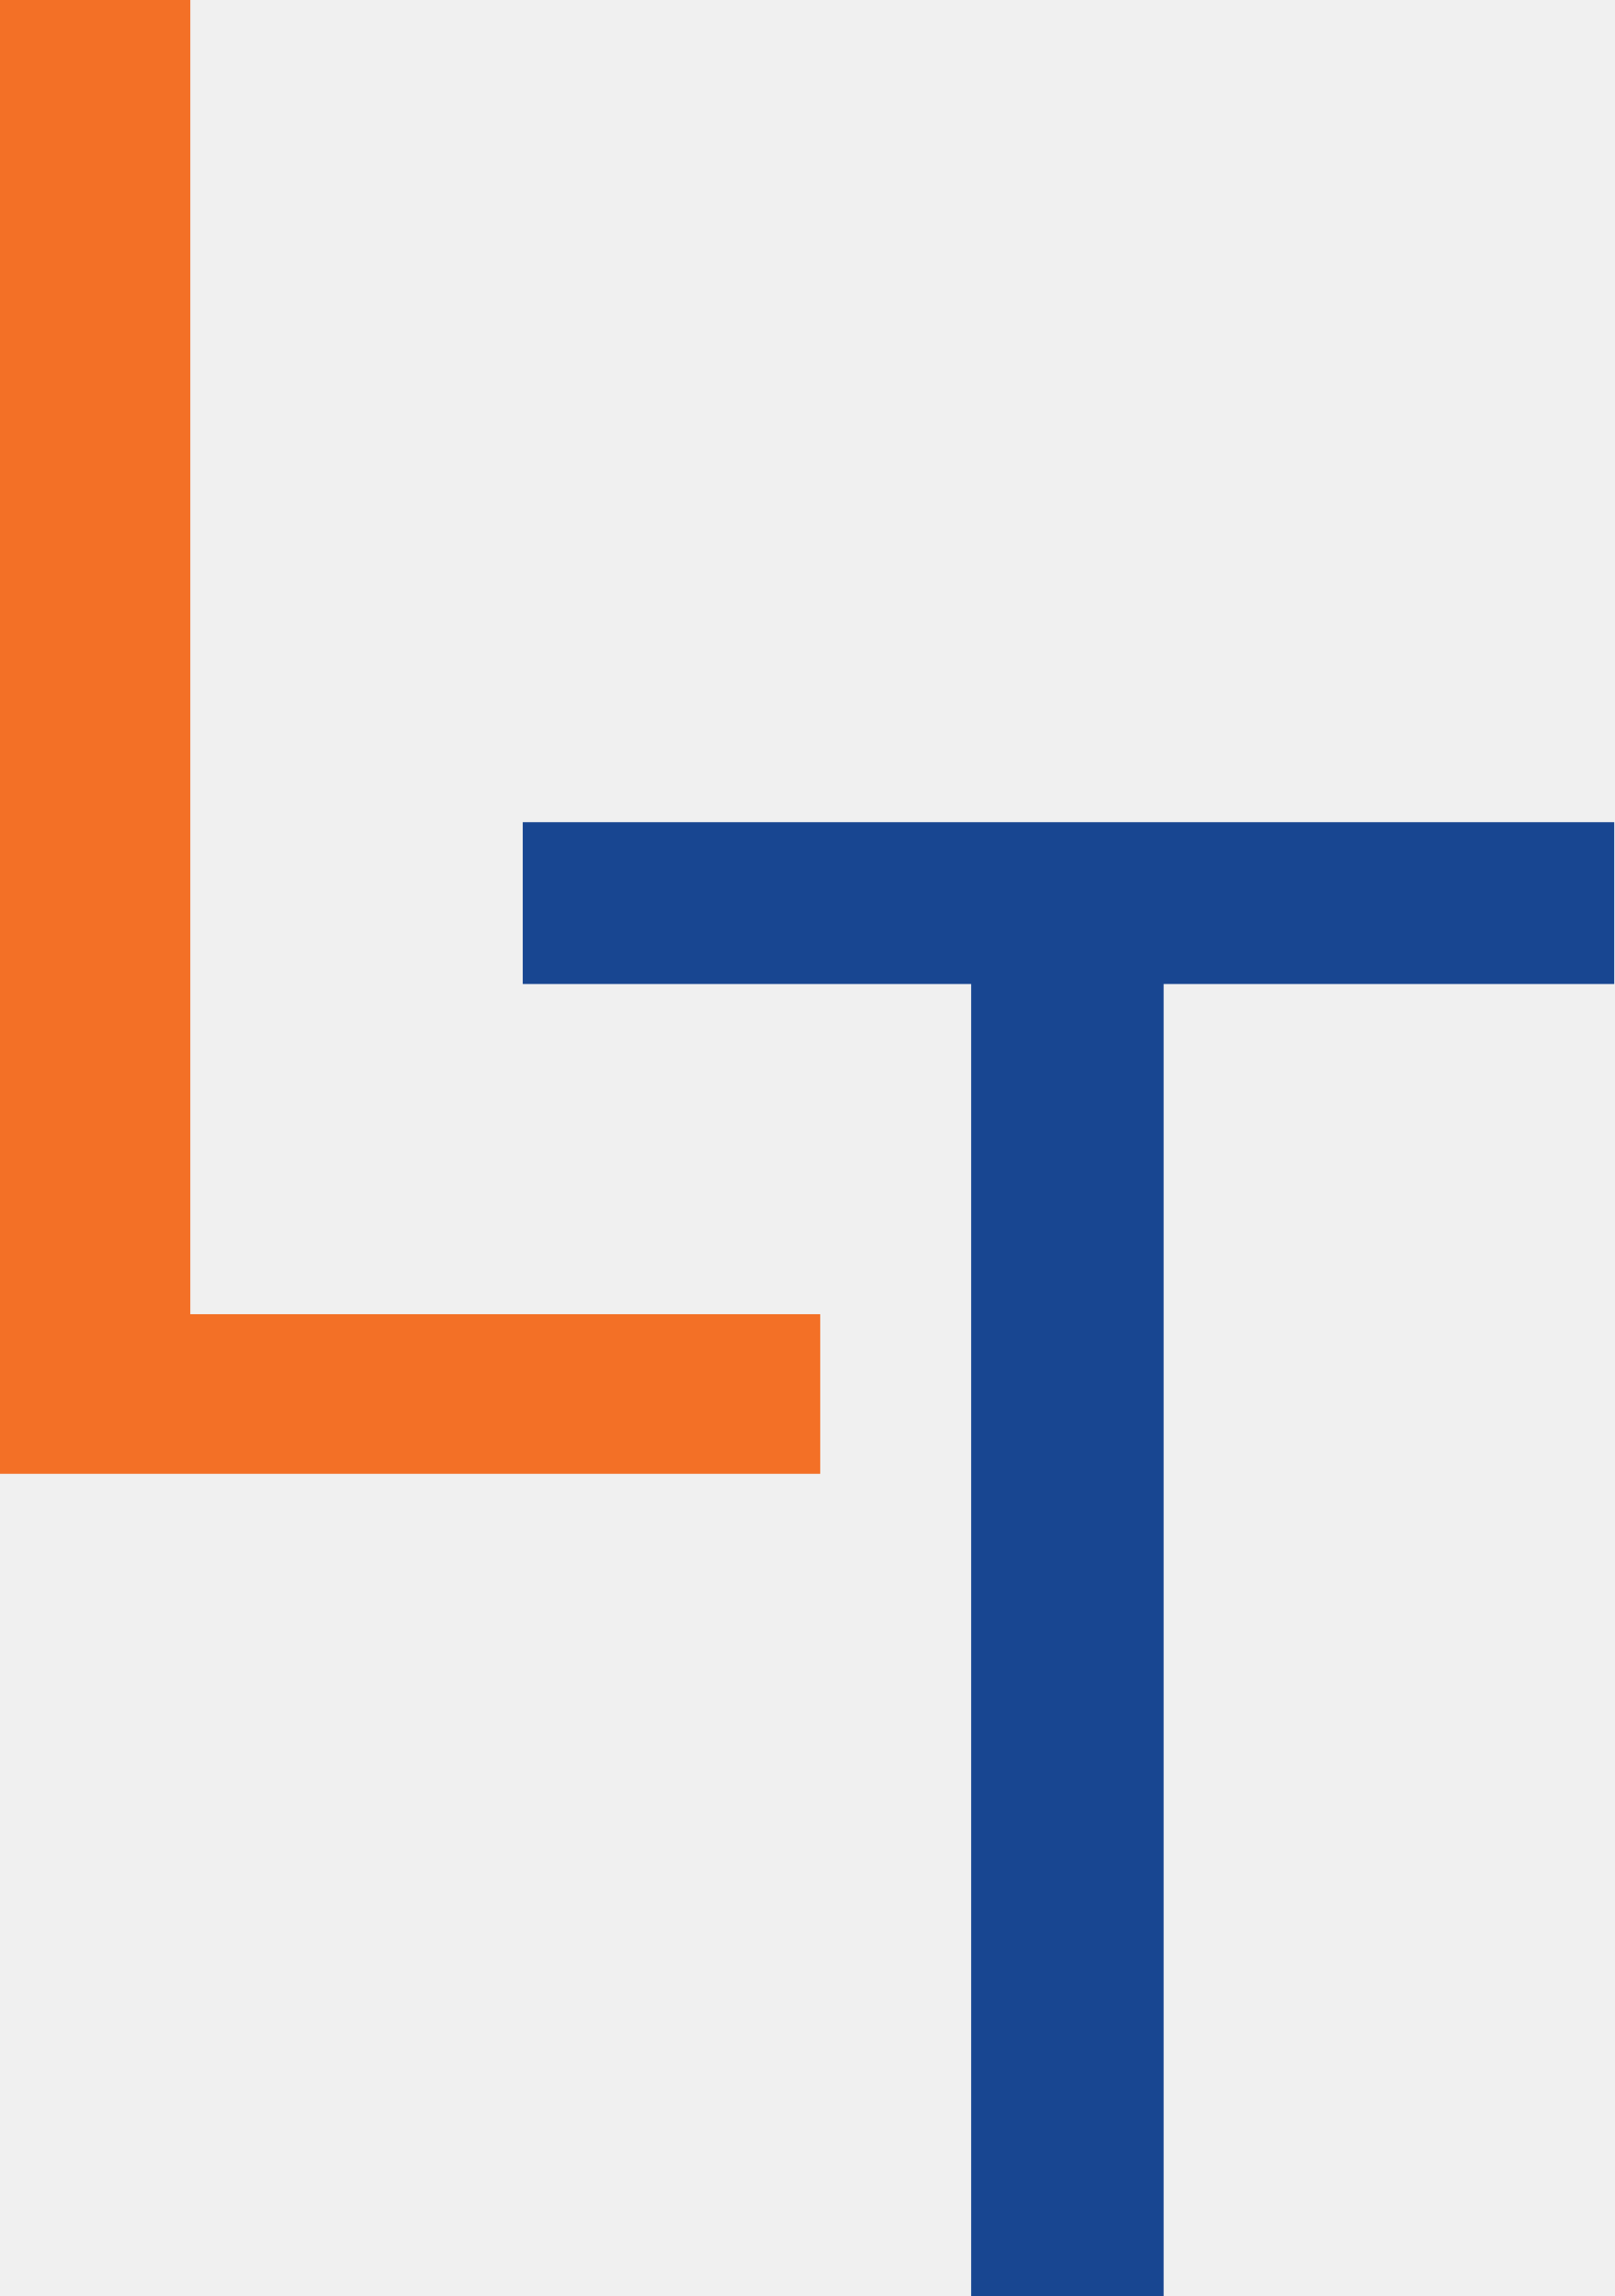
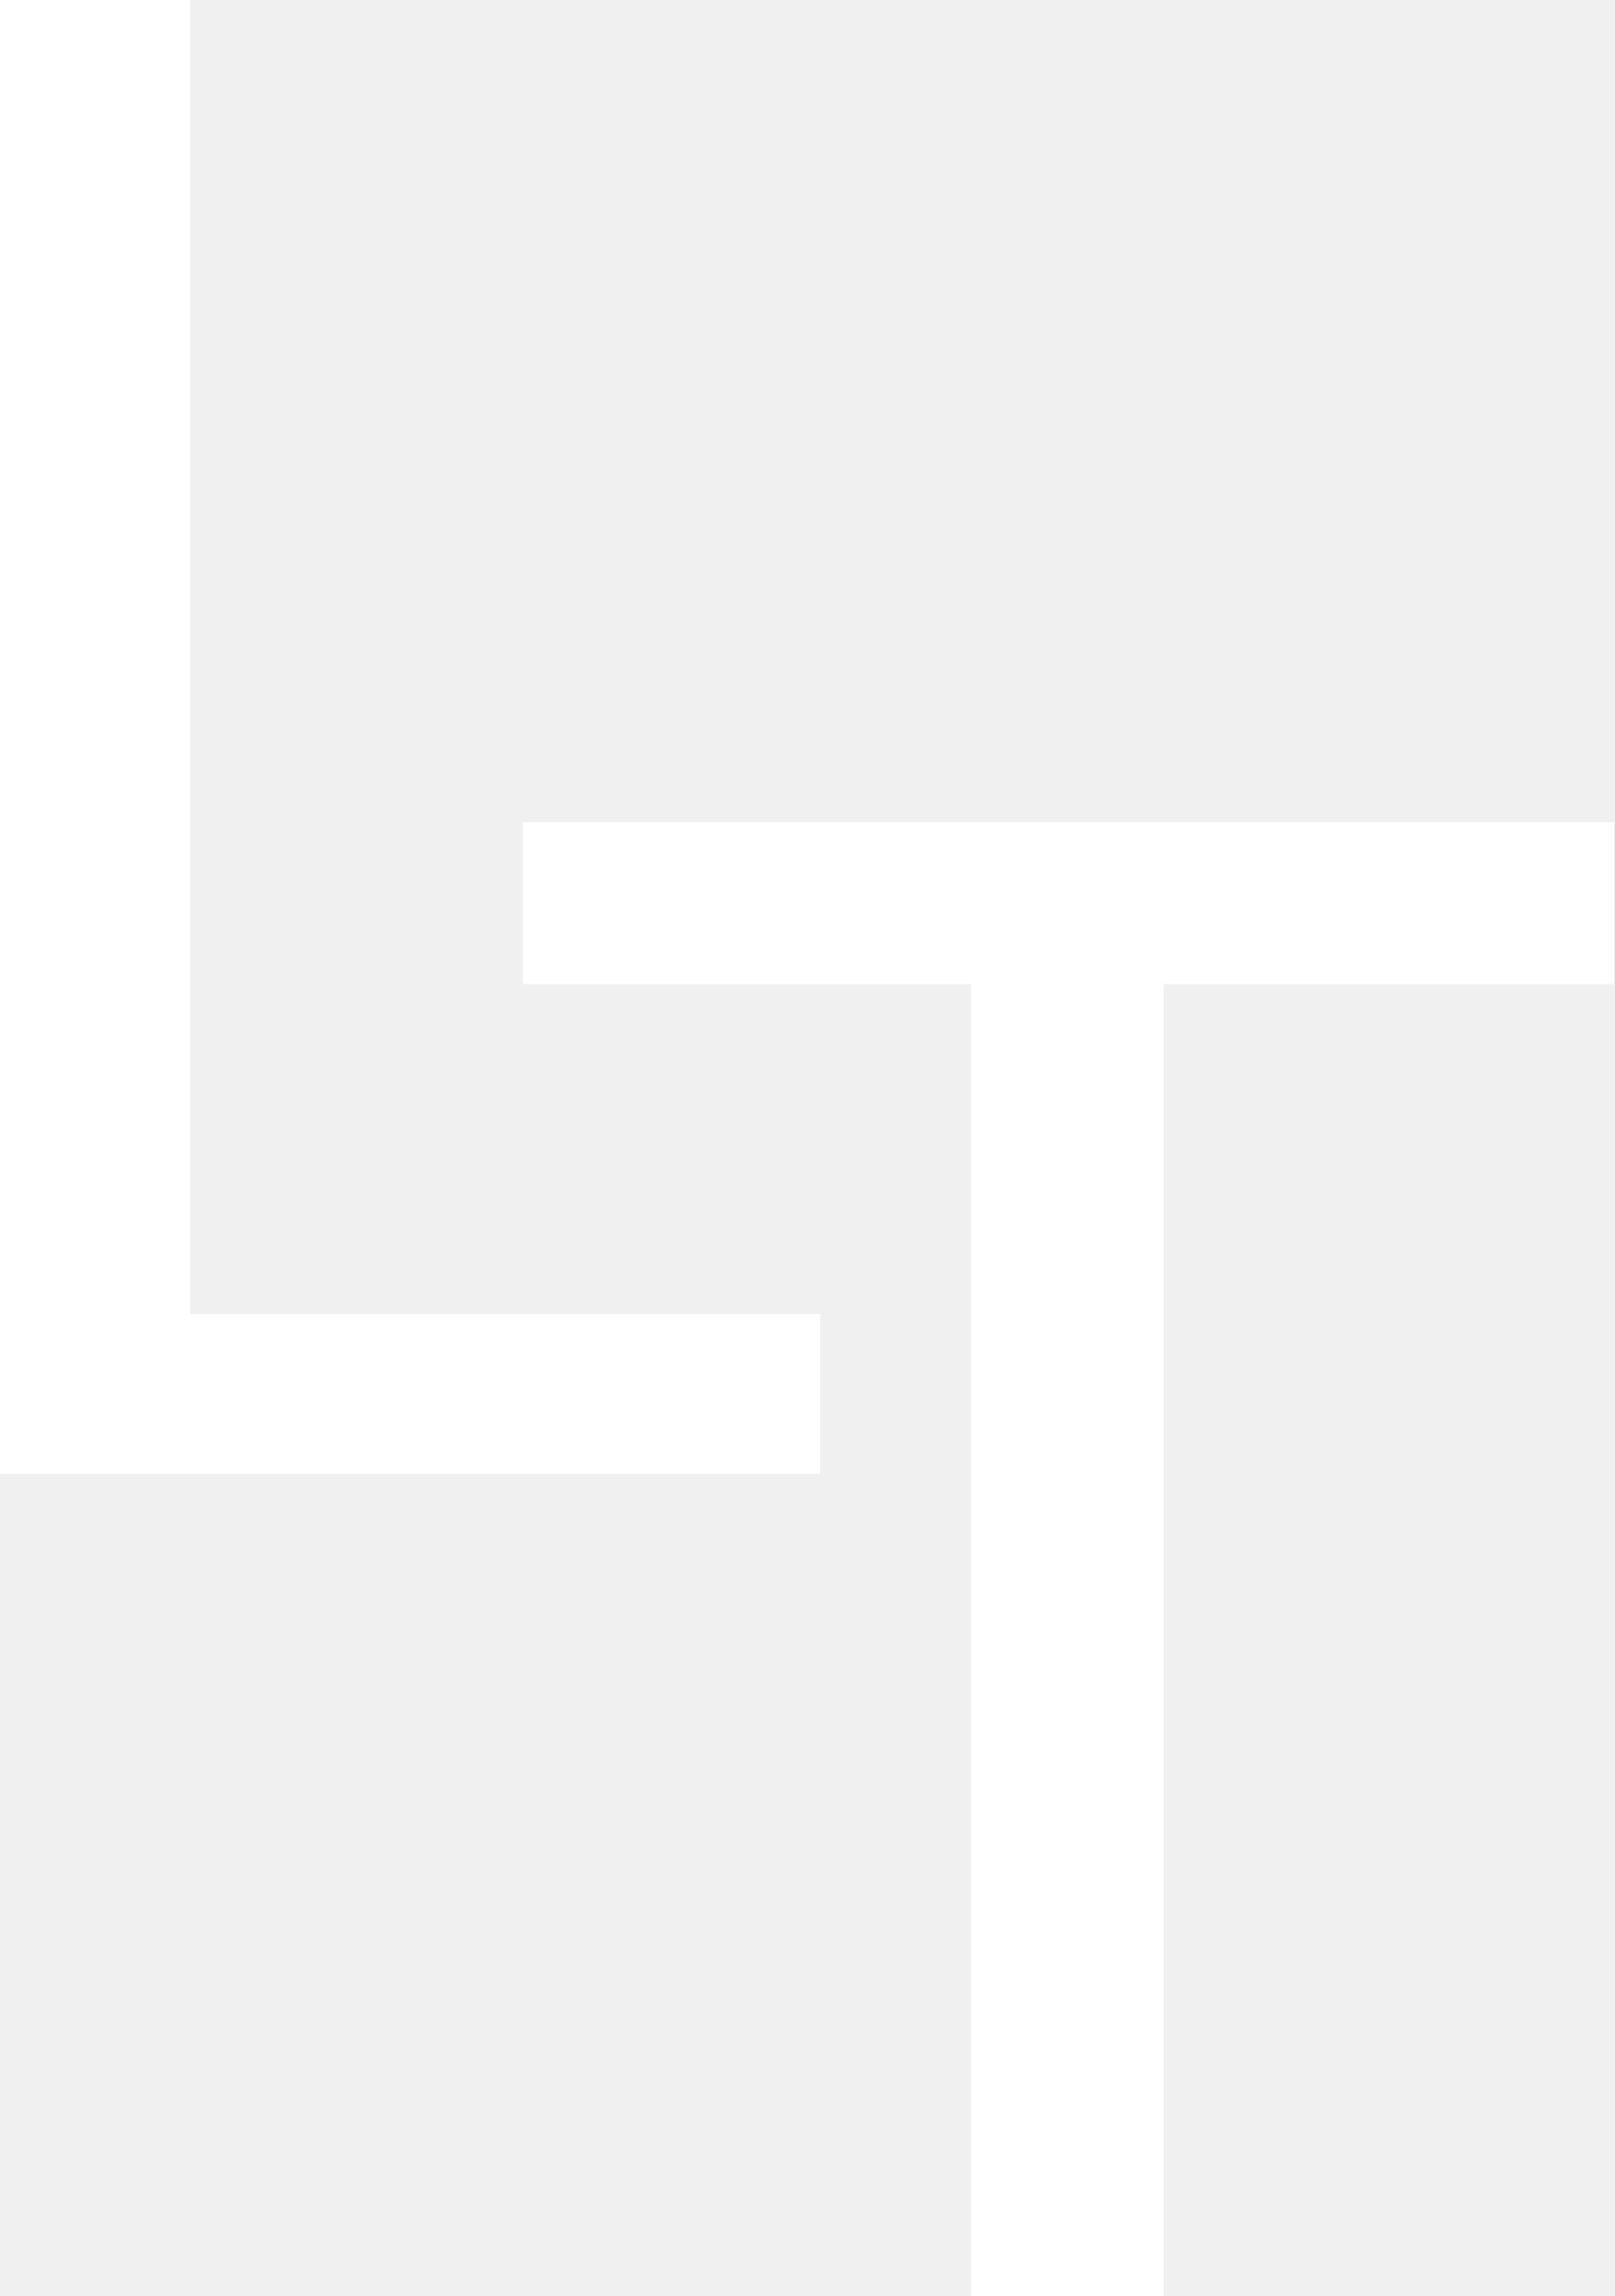
<svg xmlns="http://www.w3.org/2000/svg" id="Layer_1" preserveAspectRatio="xMinYMin meet" data-name="Layer 1" viewBox="0 0 369 525">
  <defs>
-     <style>.cls-1{fill:#f37026;}.cls-2{fill:#184691;}</style>
+     <style>.cls-1{fill:#FFFFFF;}.cls-2{fill:#FFFFFF;}</style>
  </defs>
  <path class="cls-1" d="M517,123h43.5V423.5h144V460H517Z" transform="translate(-517 -123)" />
  <path class="cls-2" d="M739,348H636.5V311H886v37H783V648H739Z" transform="translate(-517 -123)" />
</svg>
